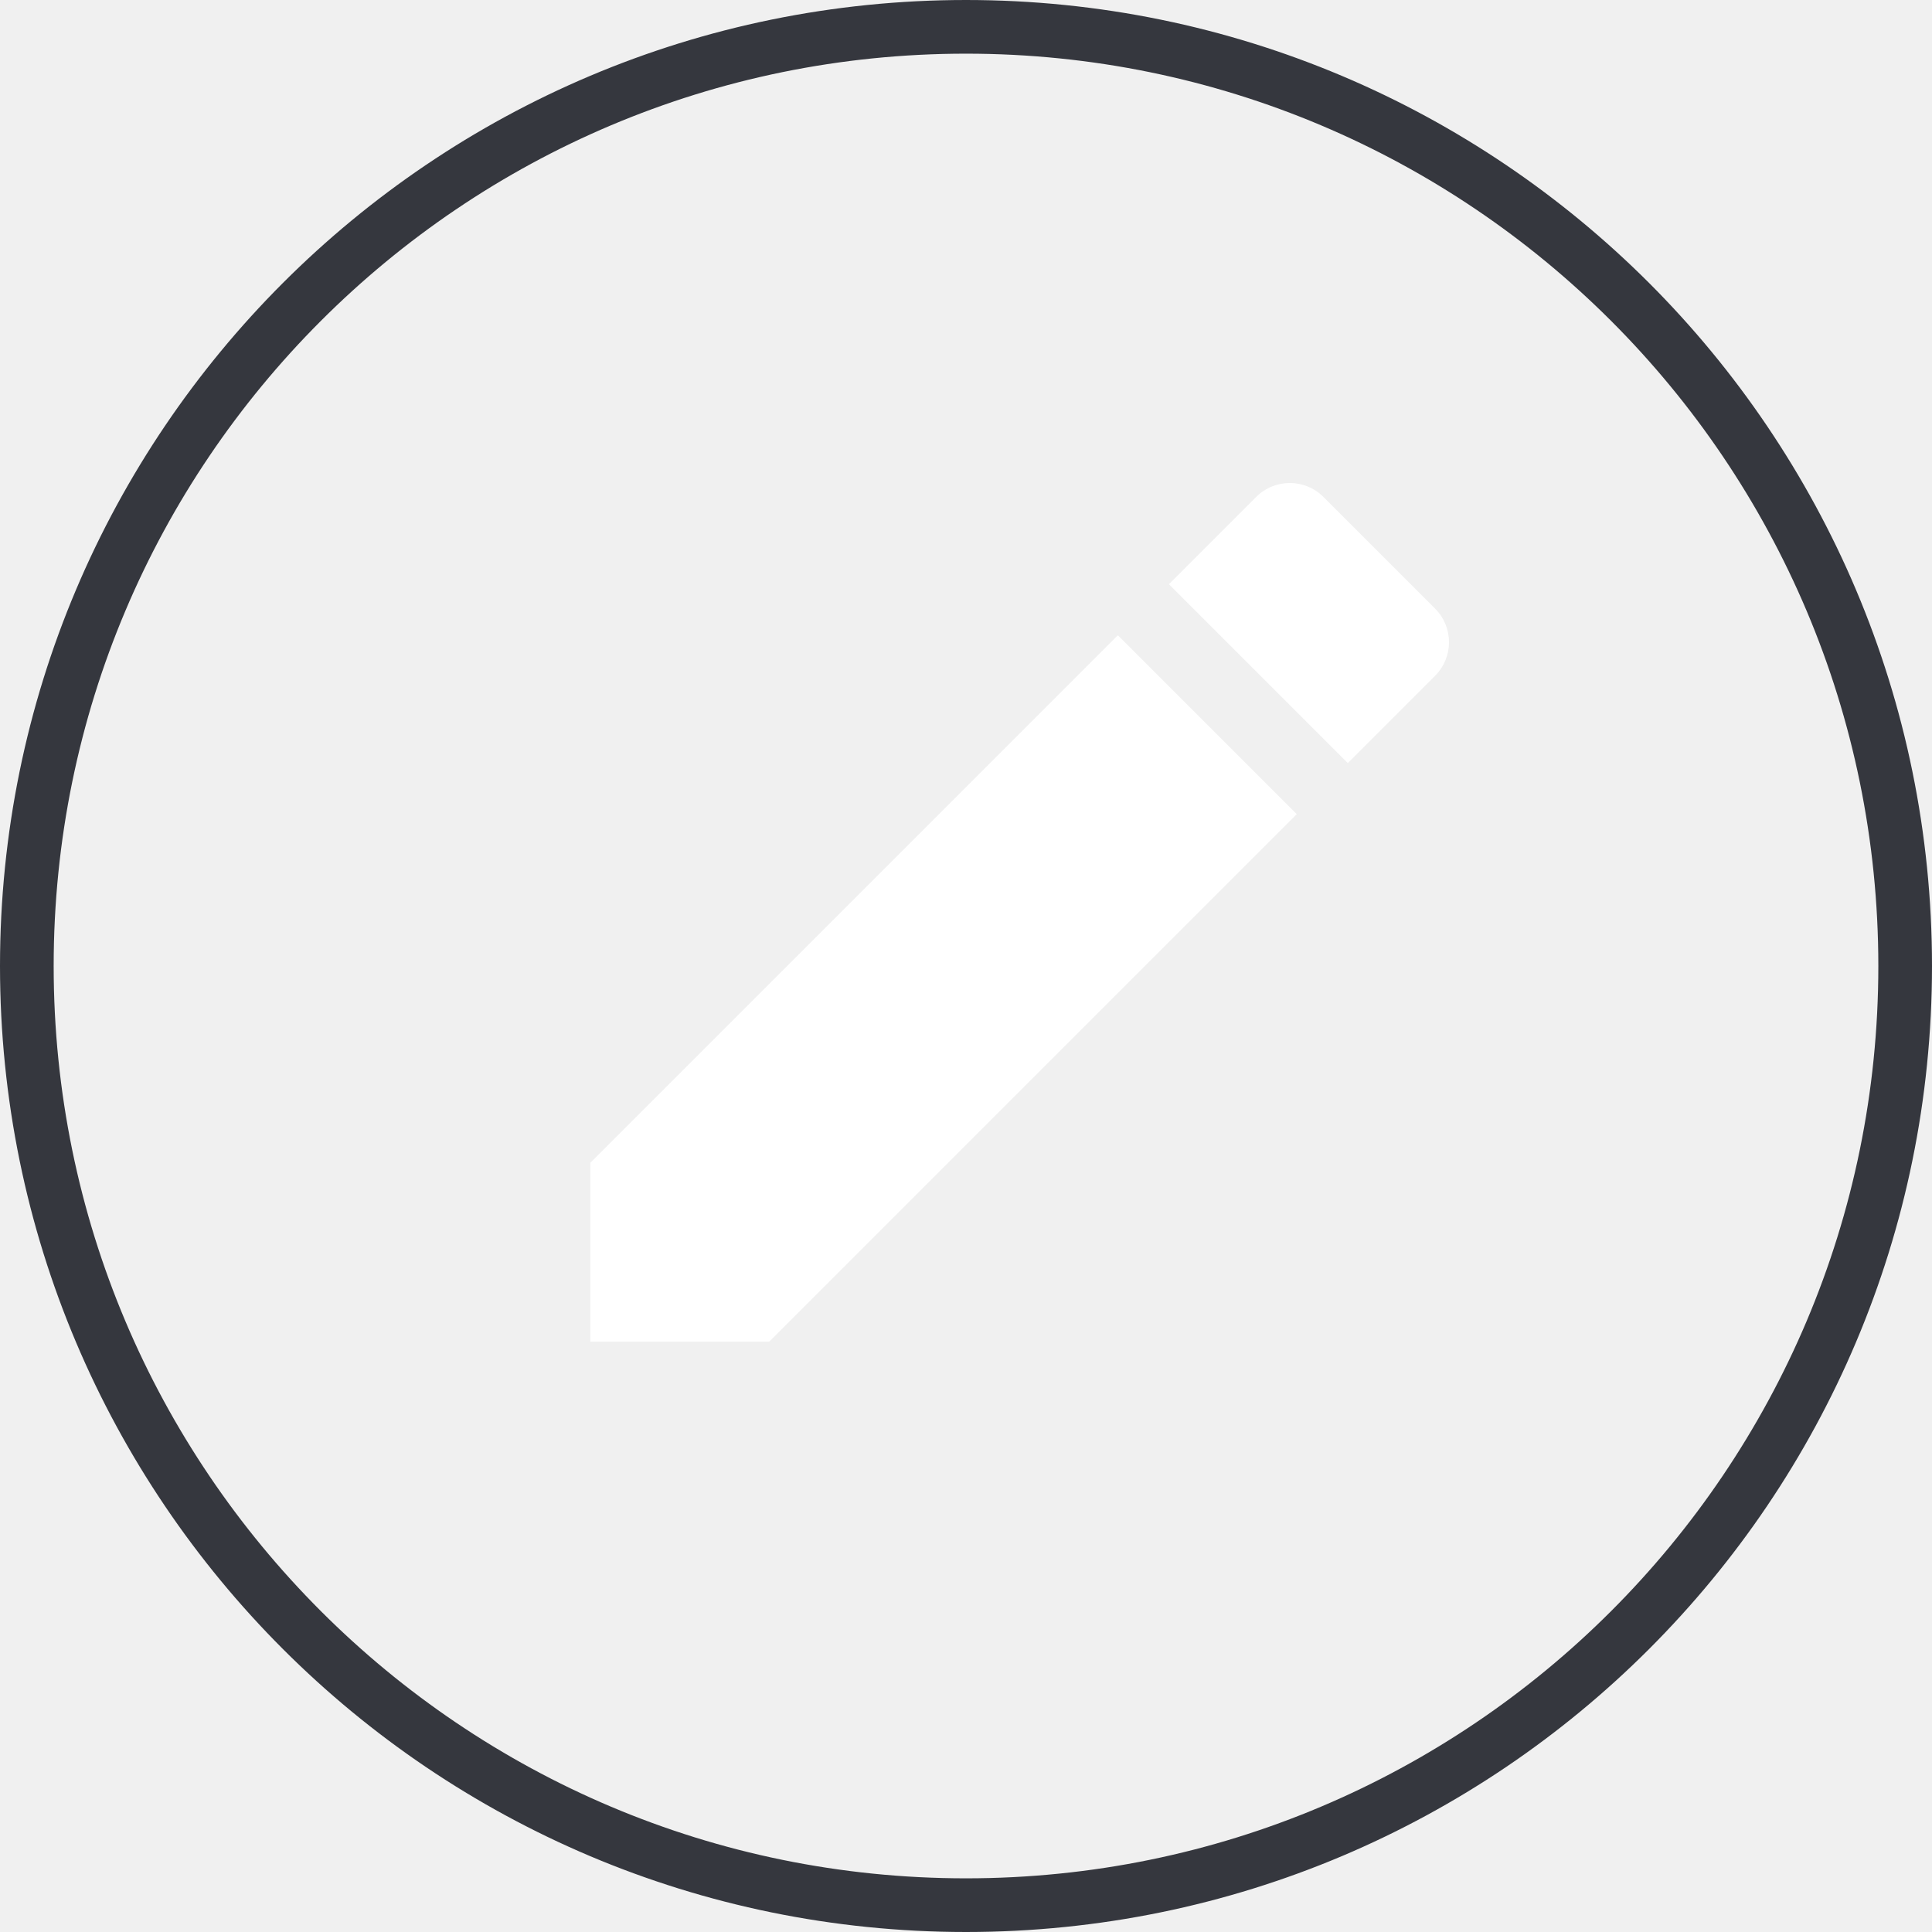
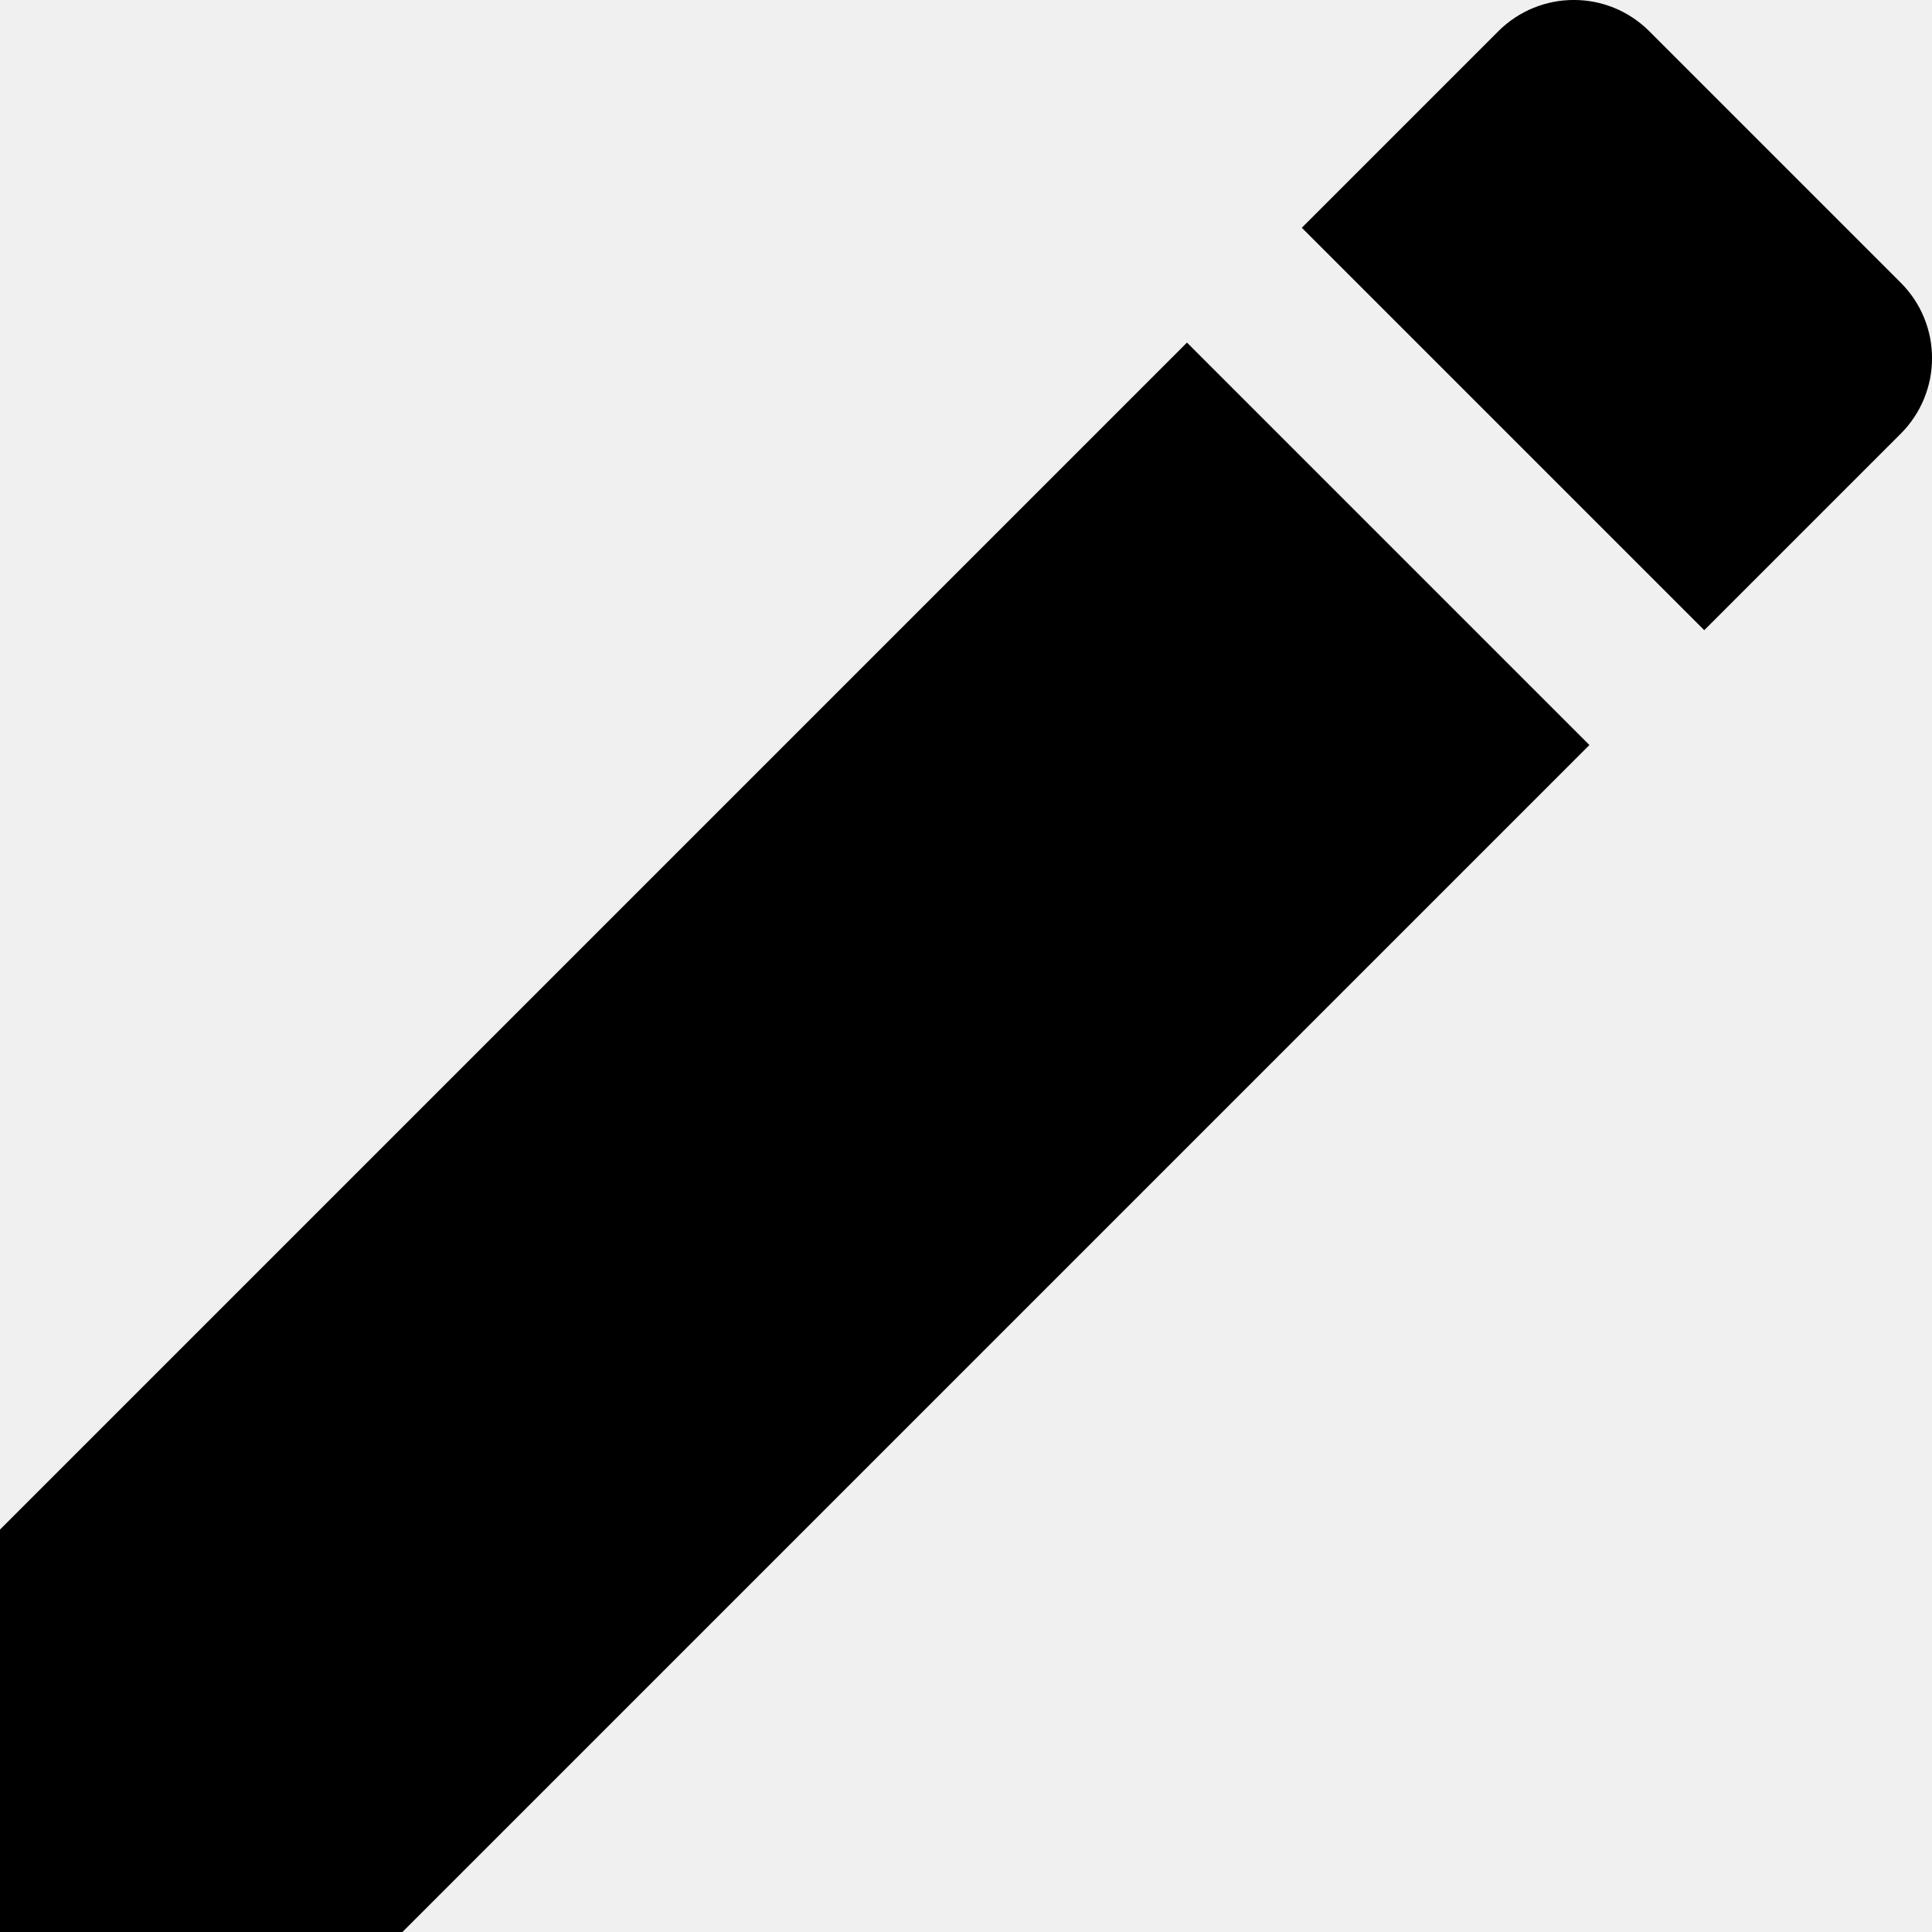
- <svg xmlns="http://www.w3.org/2000/svg" width="36" height="36" viewBox="0 0 36 36" fill="none">
-   <circle cx="18" cy="18" r="17.5" stroke="#35373E" />
-   <path d="M11 21.667V25H14.333L24.163 15.17L20.83 11.837L11 21.667ZM26.74 12.593C27.087 12.246 27.087 11.686 26.74 11.34L24.66 9.26C24.314 8.913 23.754 8.913 23.407 9.26L21.781 10.886L25.114 14.219L26.74 12.593Z" fill="white" />
+ <svg xmlns="http://www.w3.org/2000/svg" width="16" height="16" viewBox="0 0 16 16">
+   <path d="M0 12.667V16H3.333L13.163 6.17L9.83 2.837L0 12.667ZM15.74 3.593C16.087 3.246 16.087 2.686 15.74 2.34L13.66 0.26C13.314 -0.087 12.754 -0.087 12.407 0.26L10.781 1.886L14.114 5.219L15.74 3.593V3.593Z" />
</svg>
